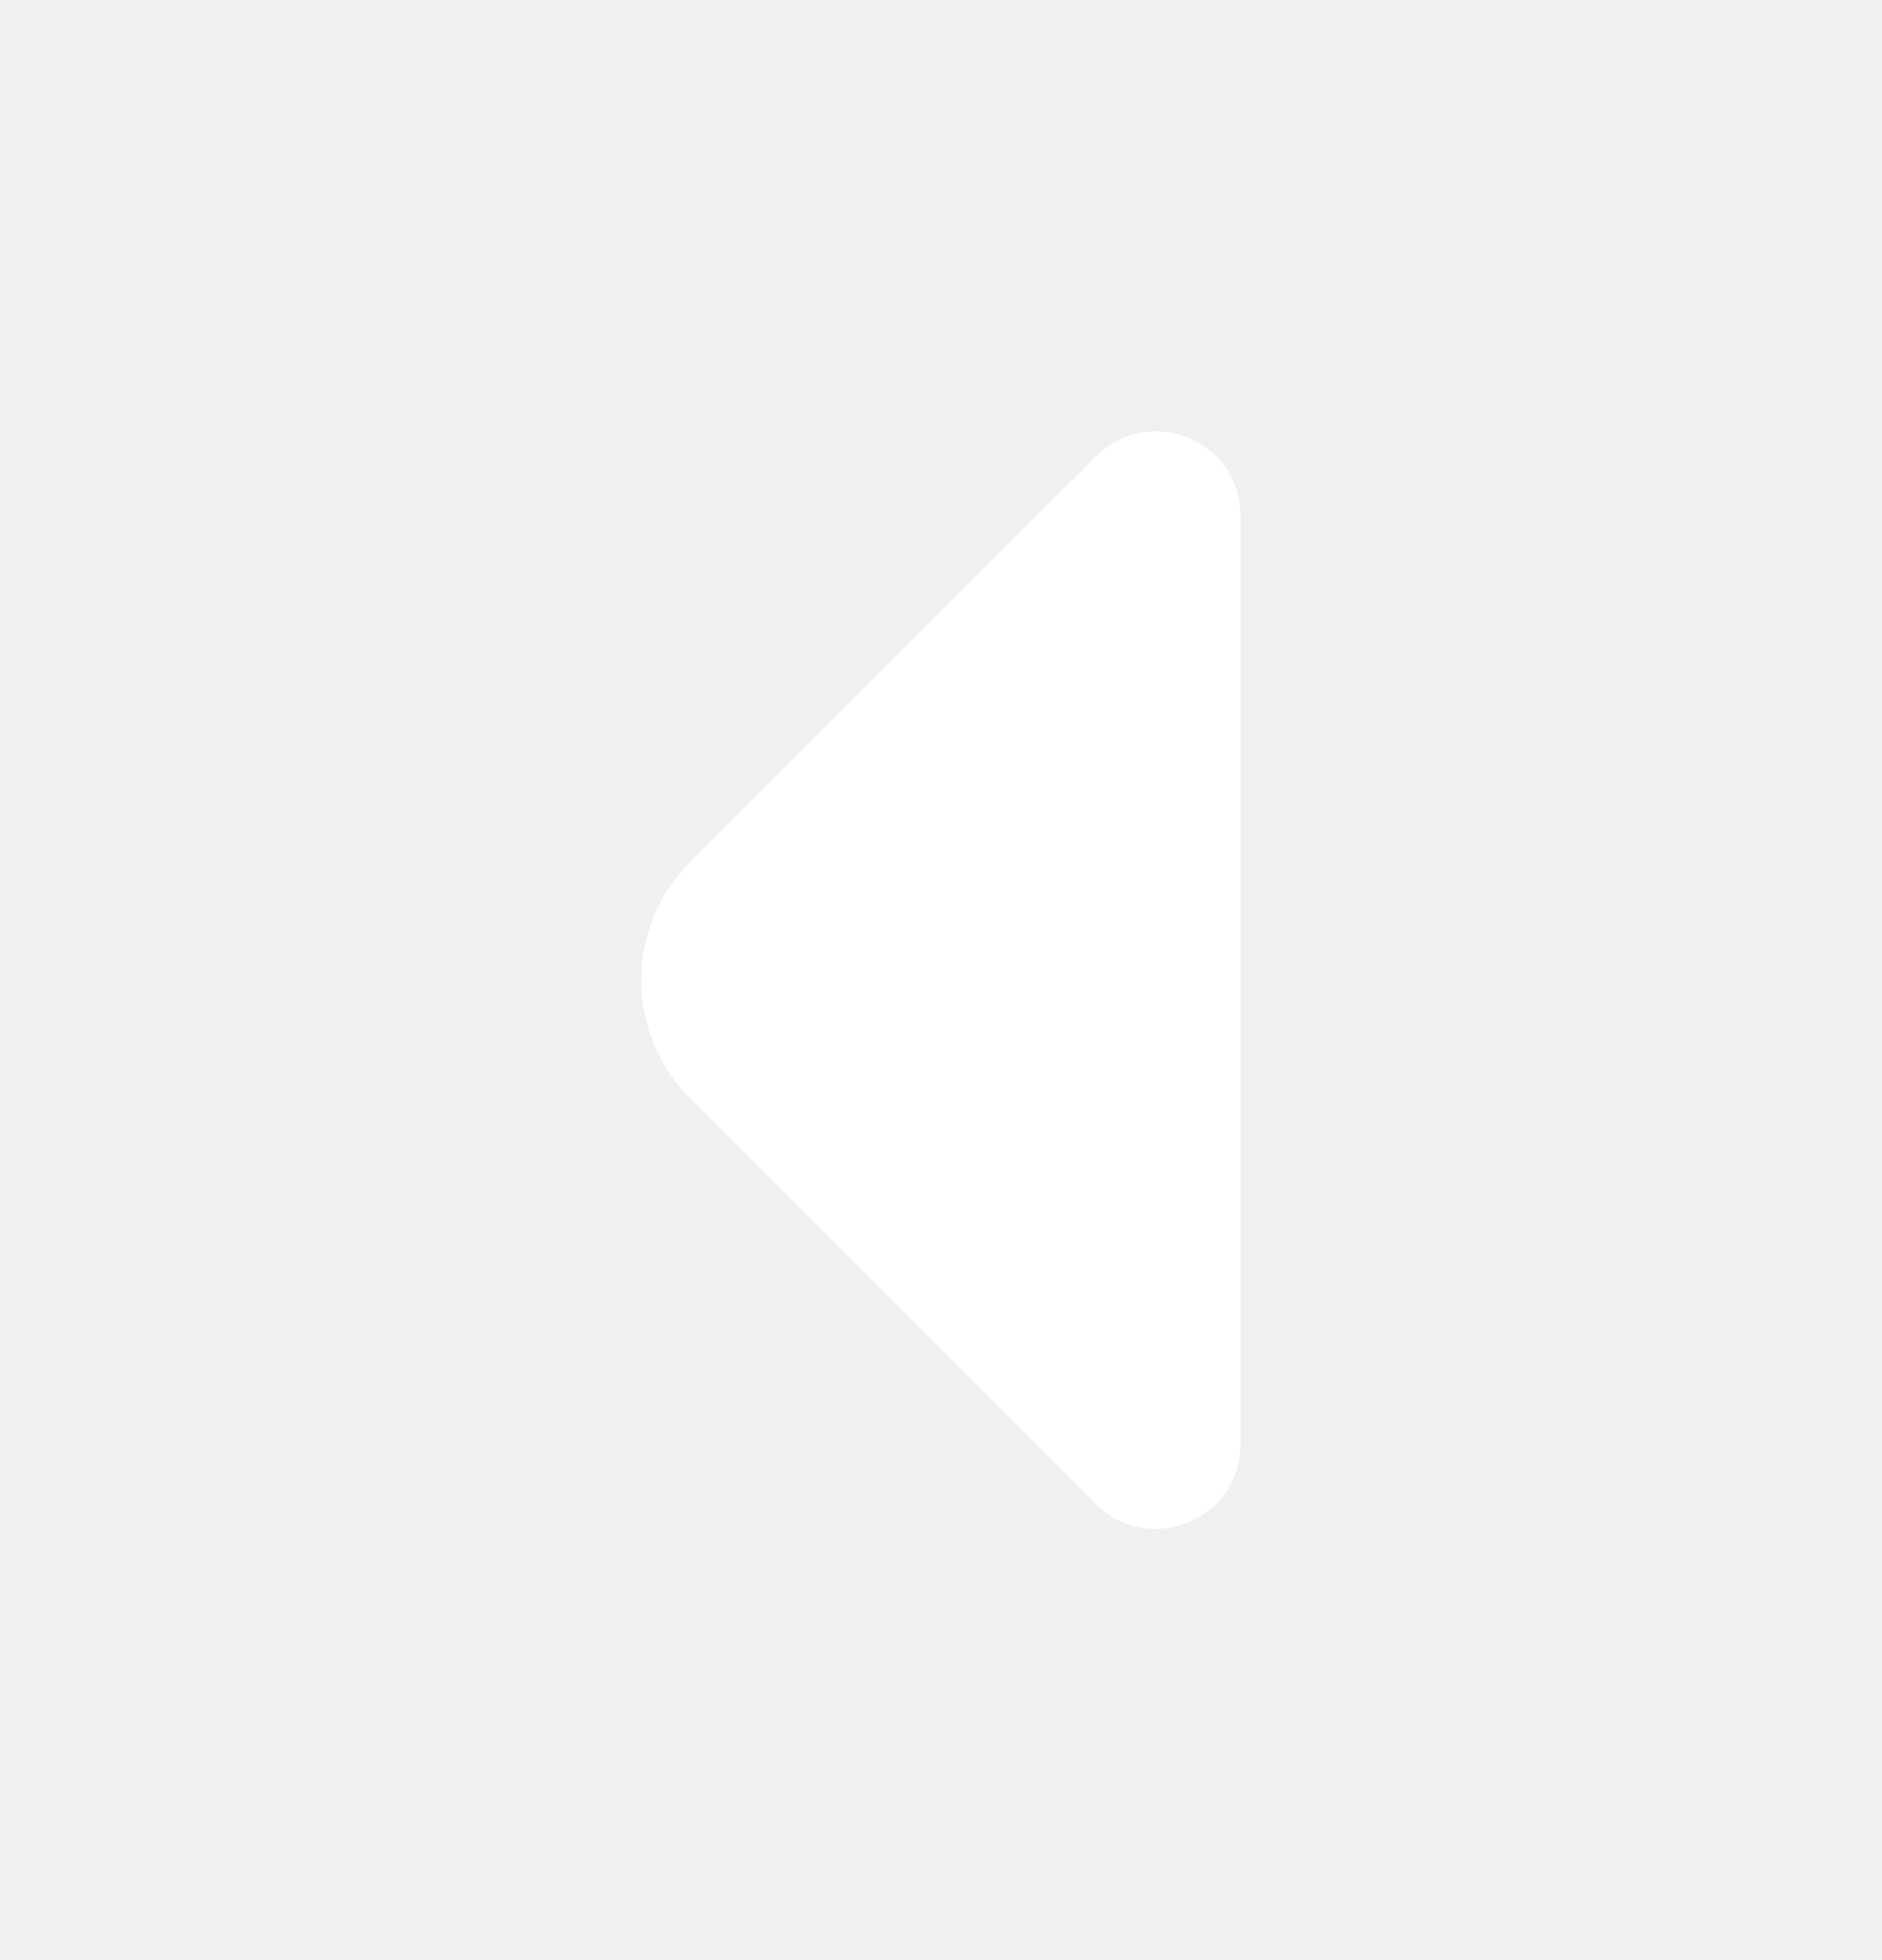
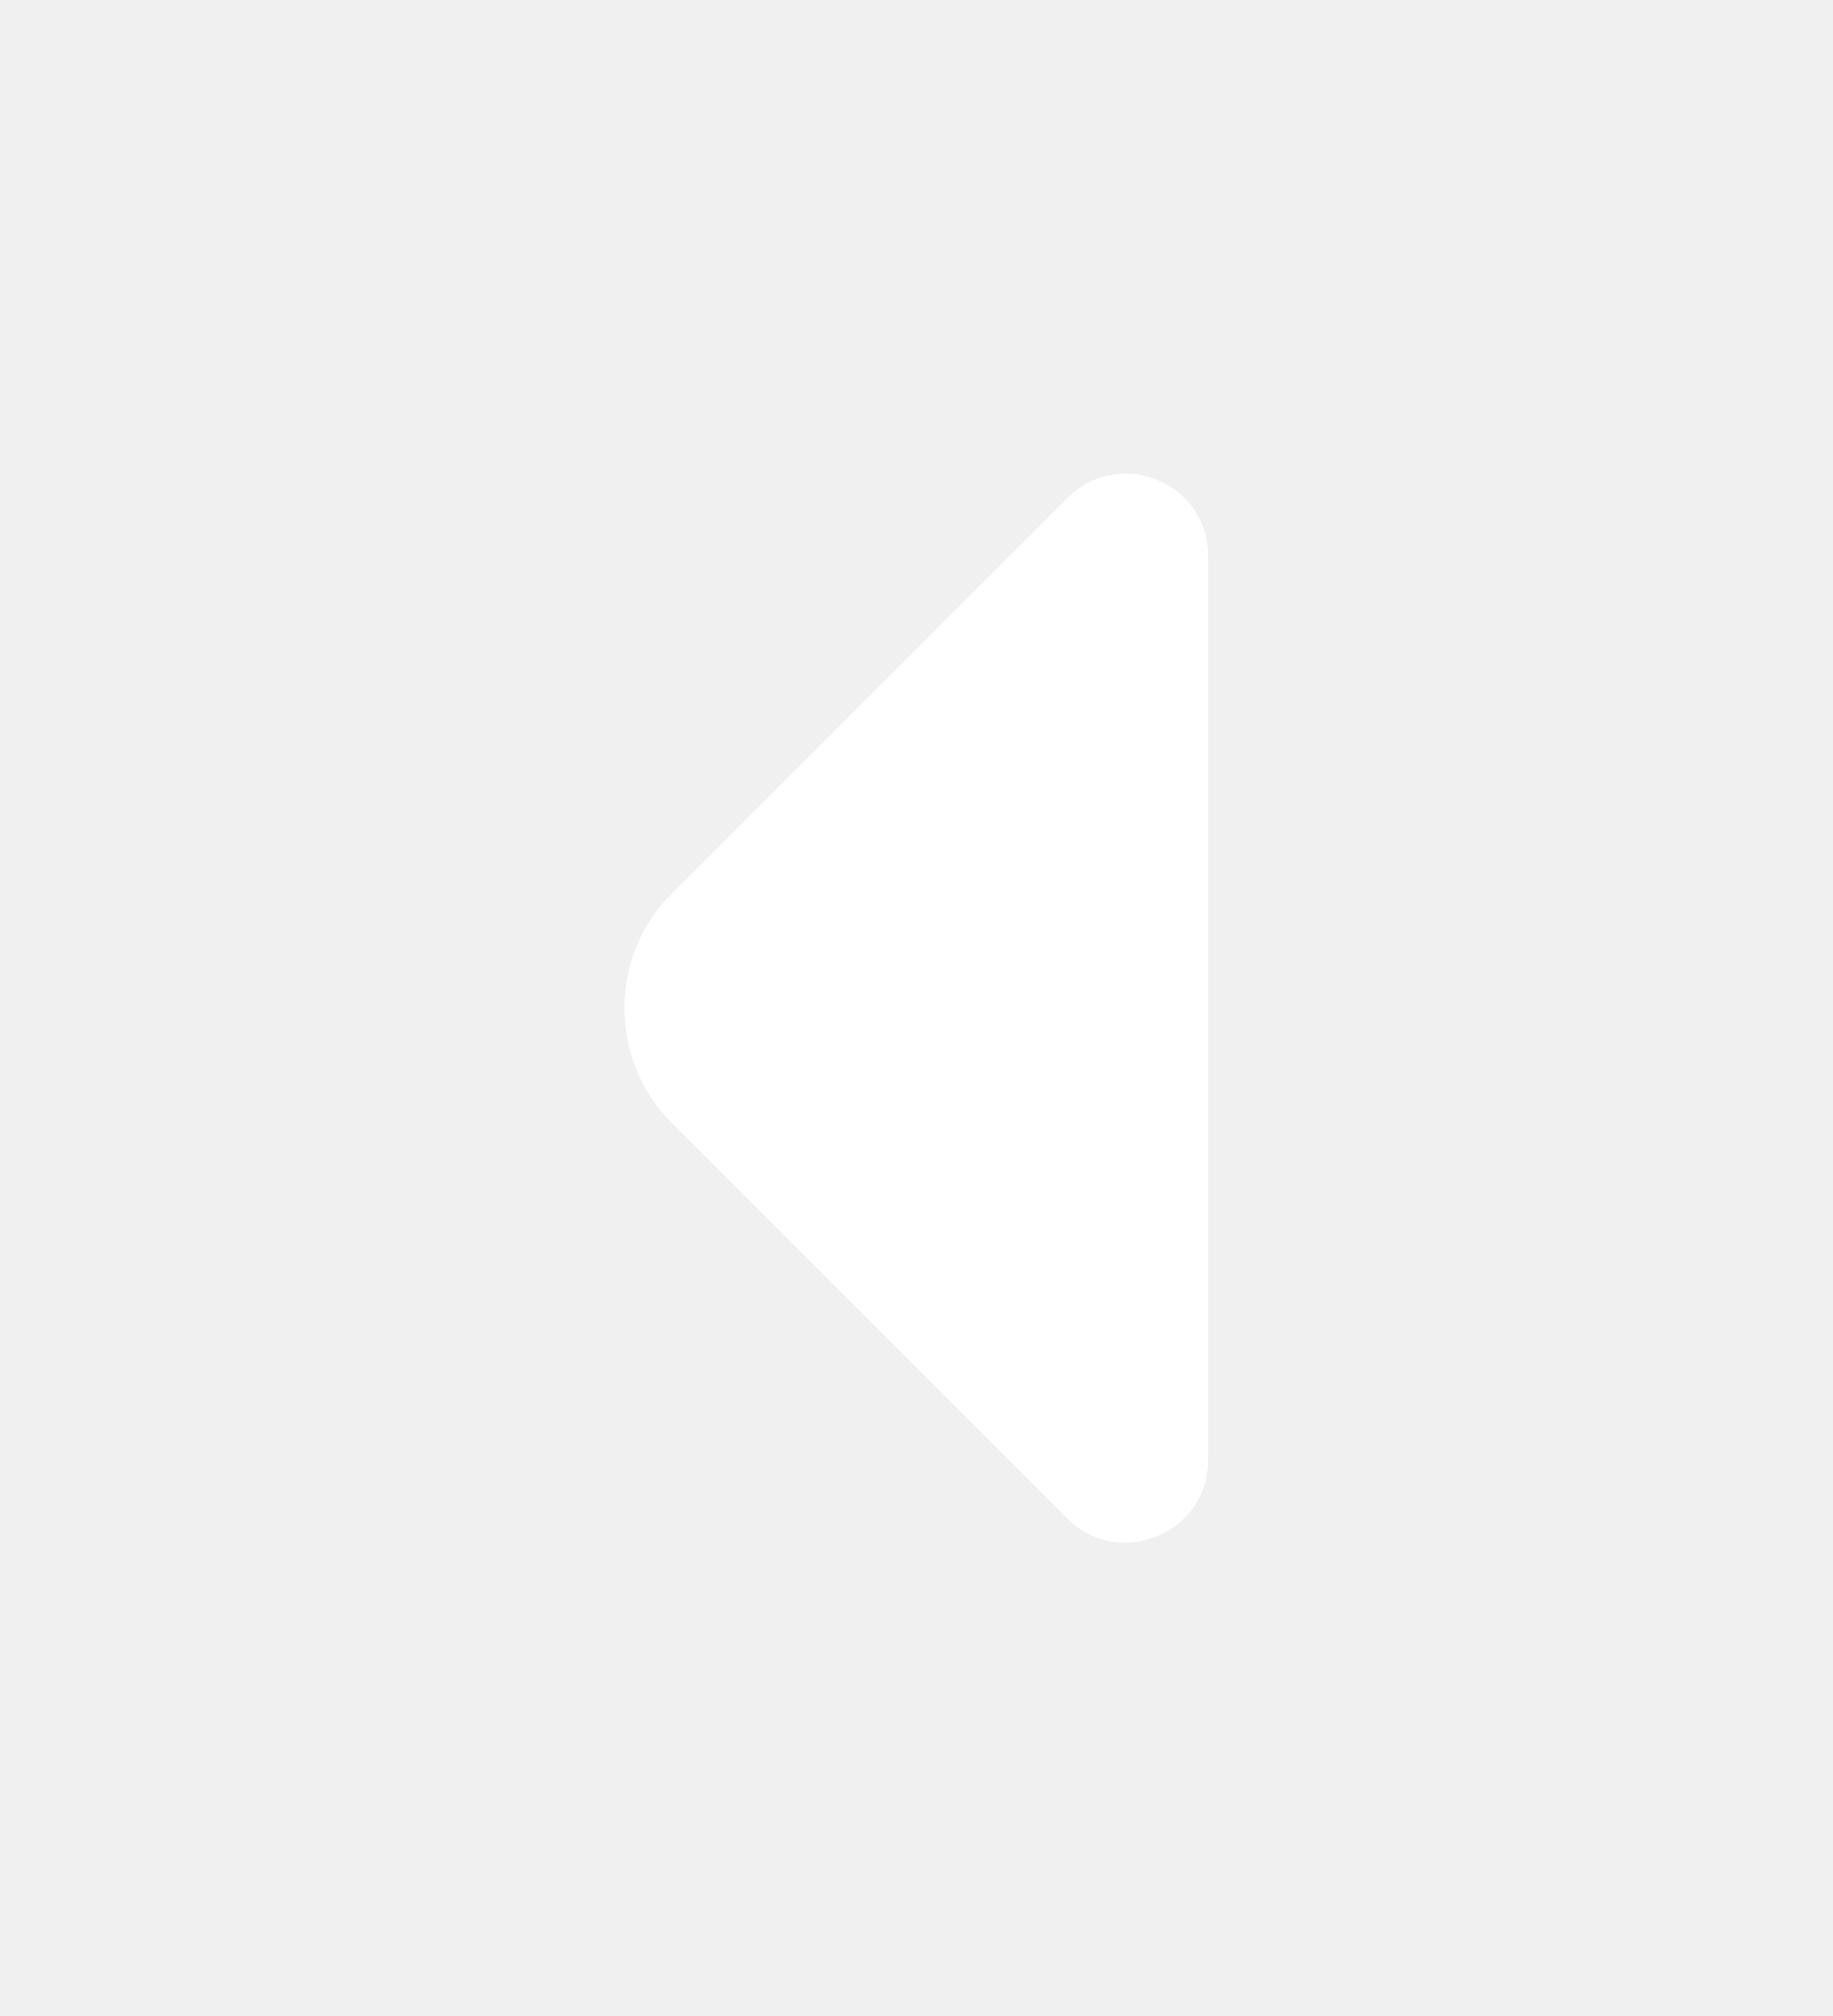
- <svg xmlns="http://www.w3.org/2000/svg" width="24" height="25" viewBox="0 0 24 25" fill="none">
+ <svg xmlns="http://www.w3.org/2000/svg" width="20" height="22" viewBox="0 0 24 25" fill="none">
  <path d="M8.8 14.01L10.77 15.98L13.98 19.19C14.66 19.86 15.82 19.38 15.82 18.42L15.82 12.19L15.82 6.58C15.82 5.62 14.66 5.14 13.98 5.82L8.8 11C7.97 11.82 7.97 13.18 8.8 14.01Z" fill="white" />
</svg>
